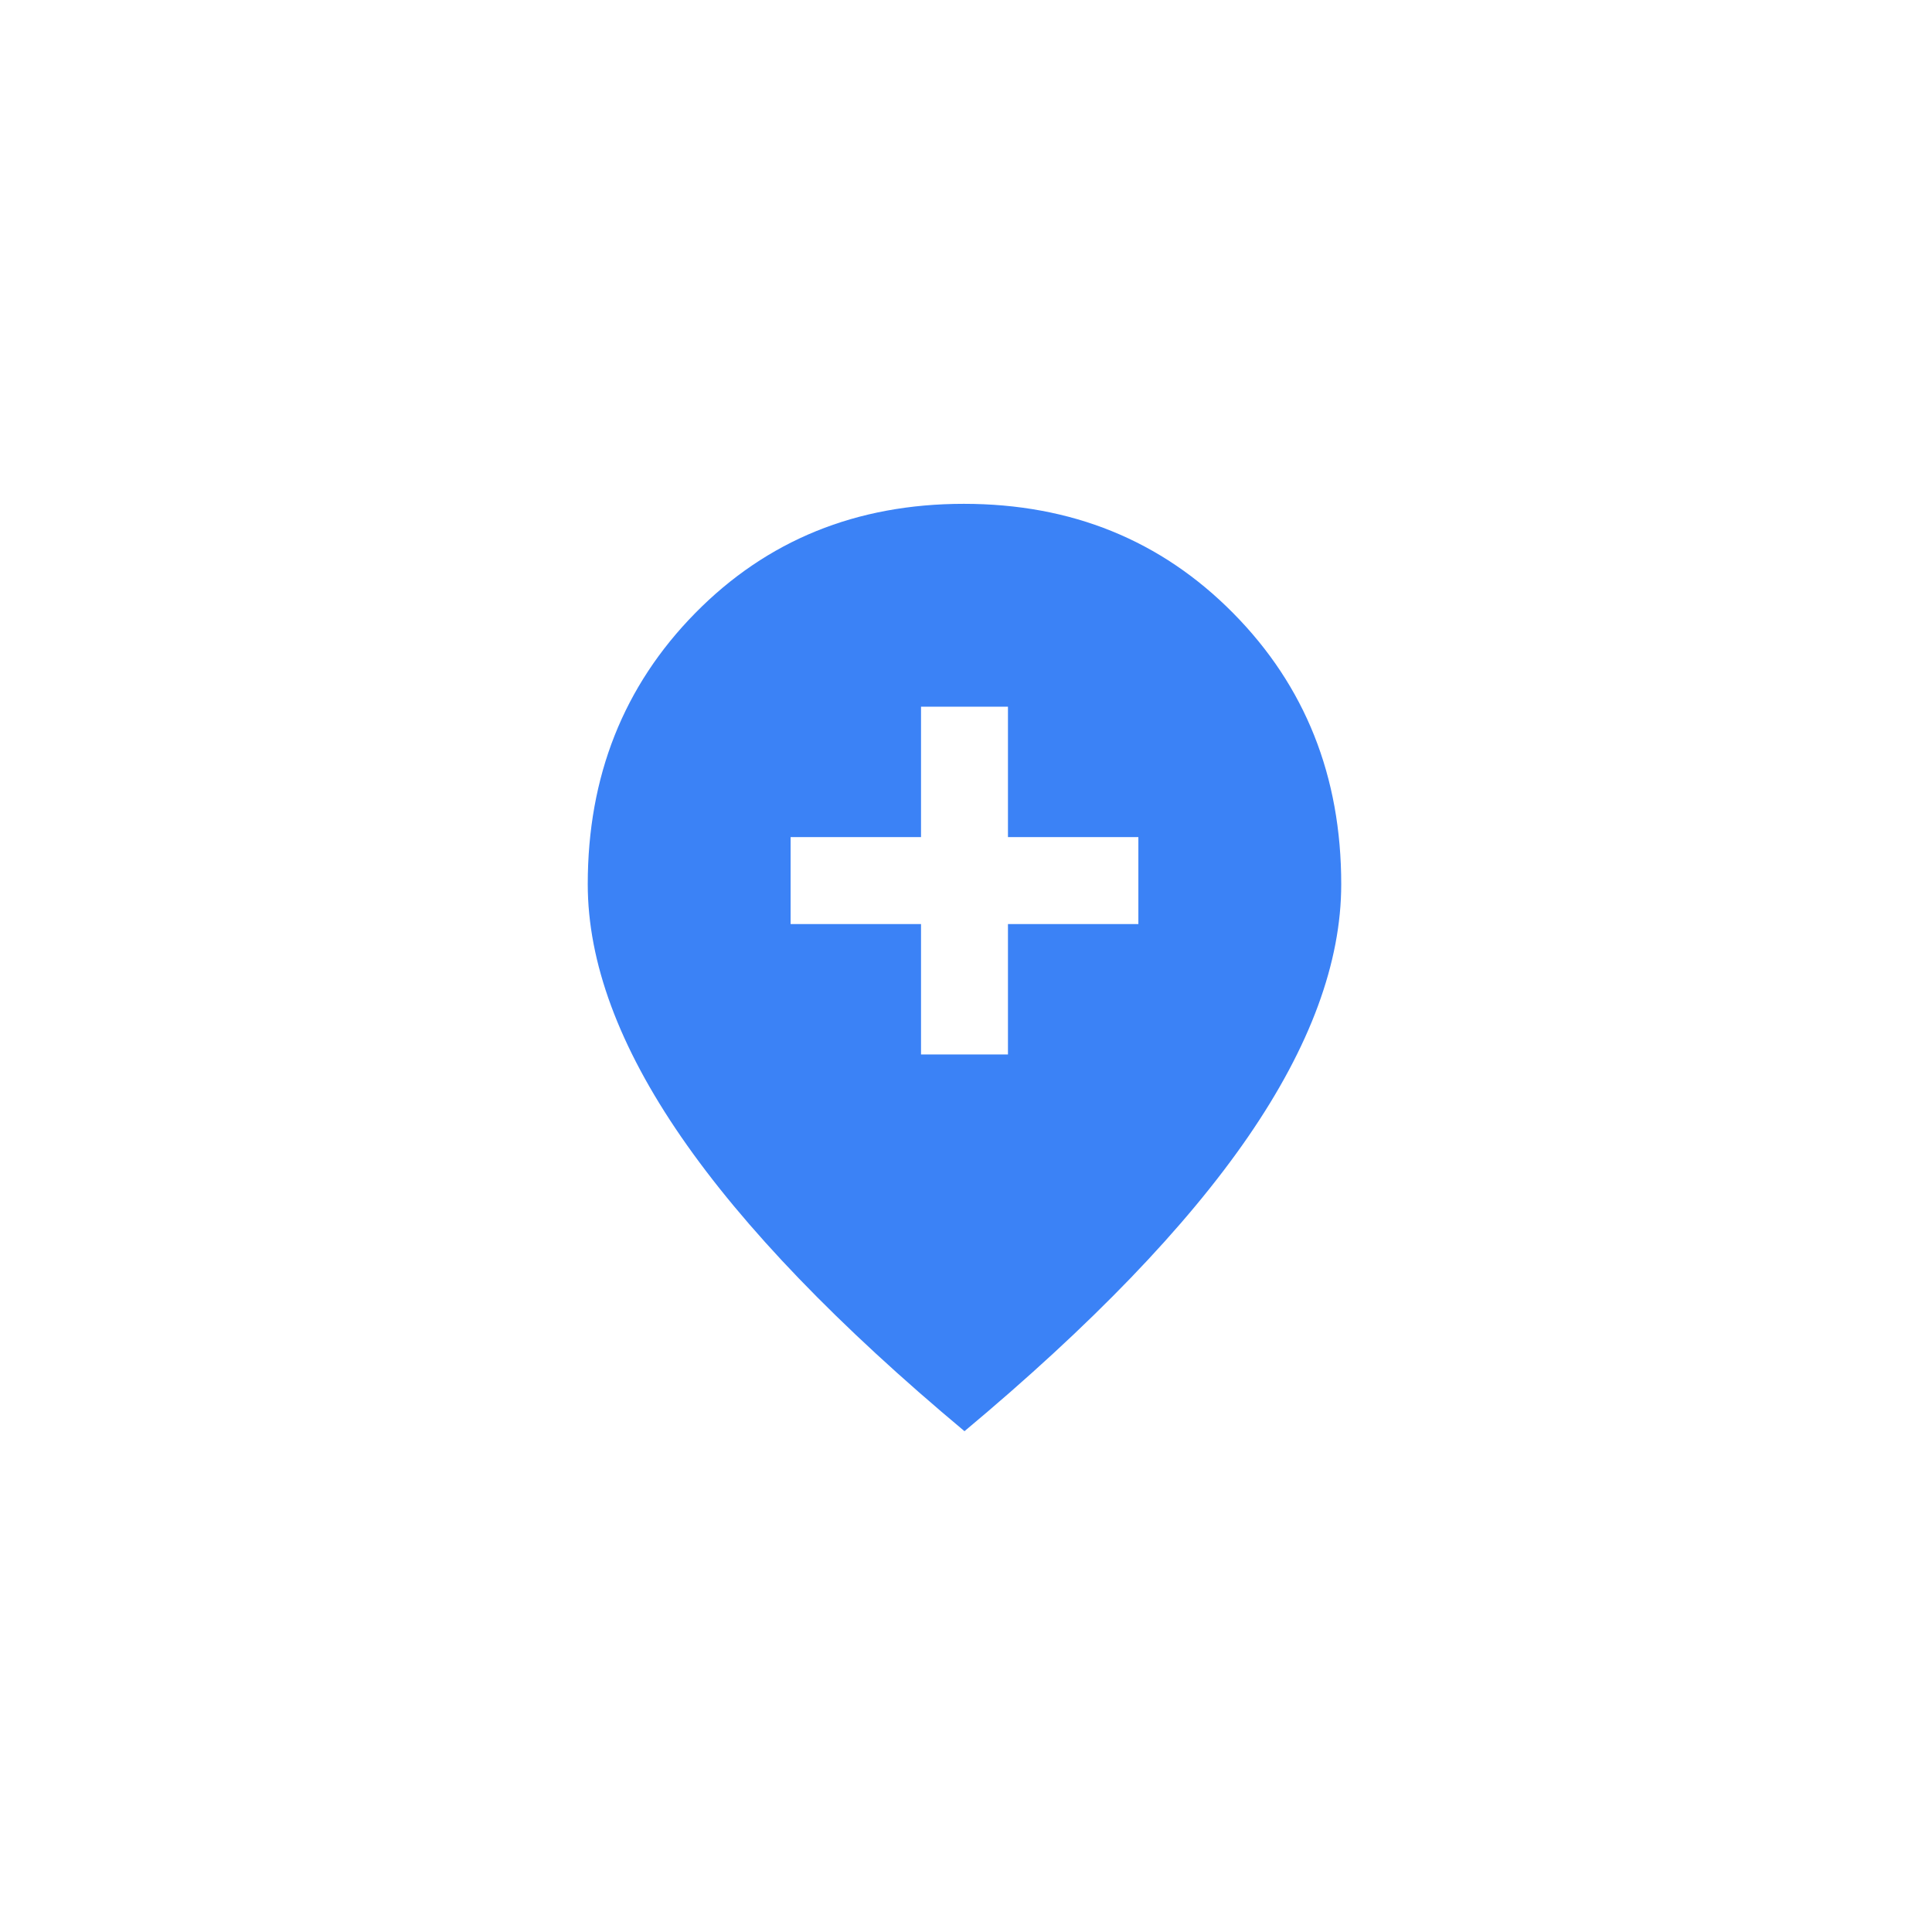
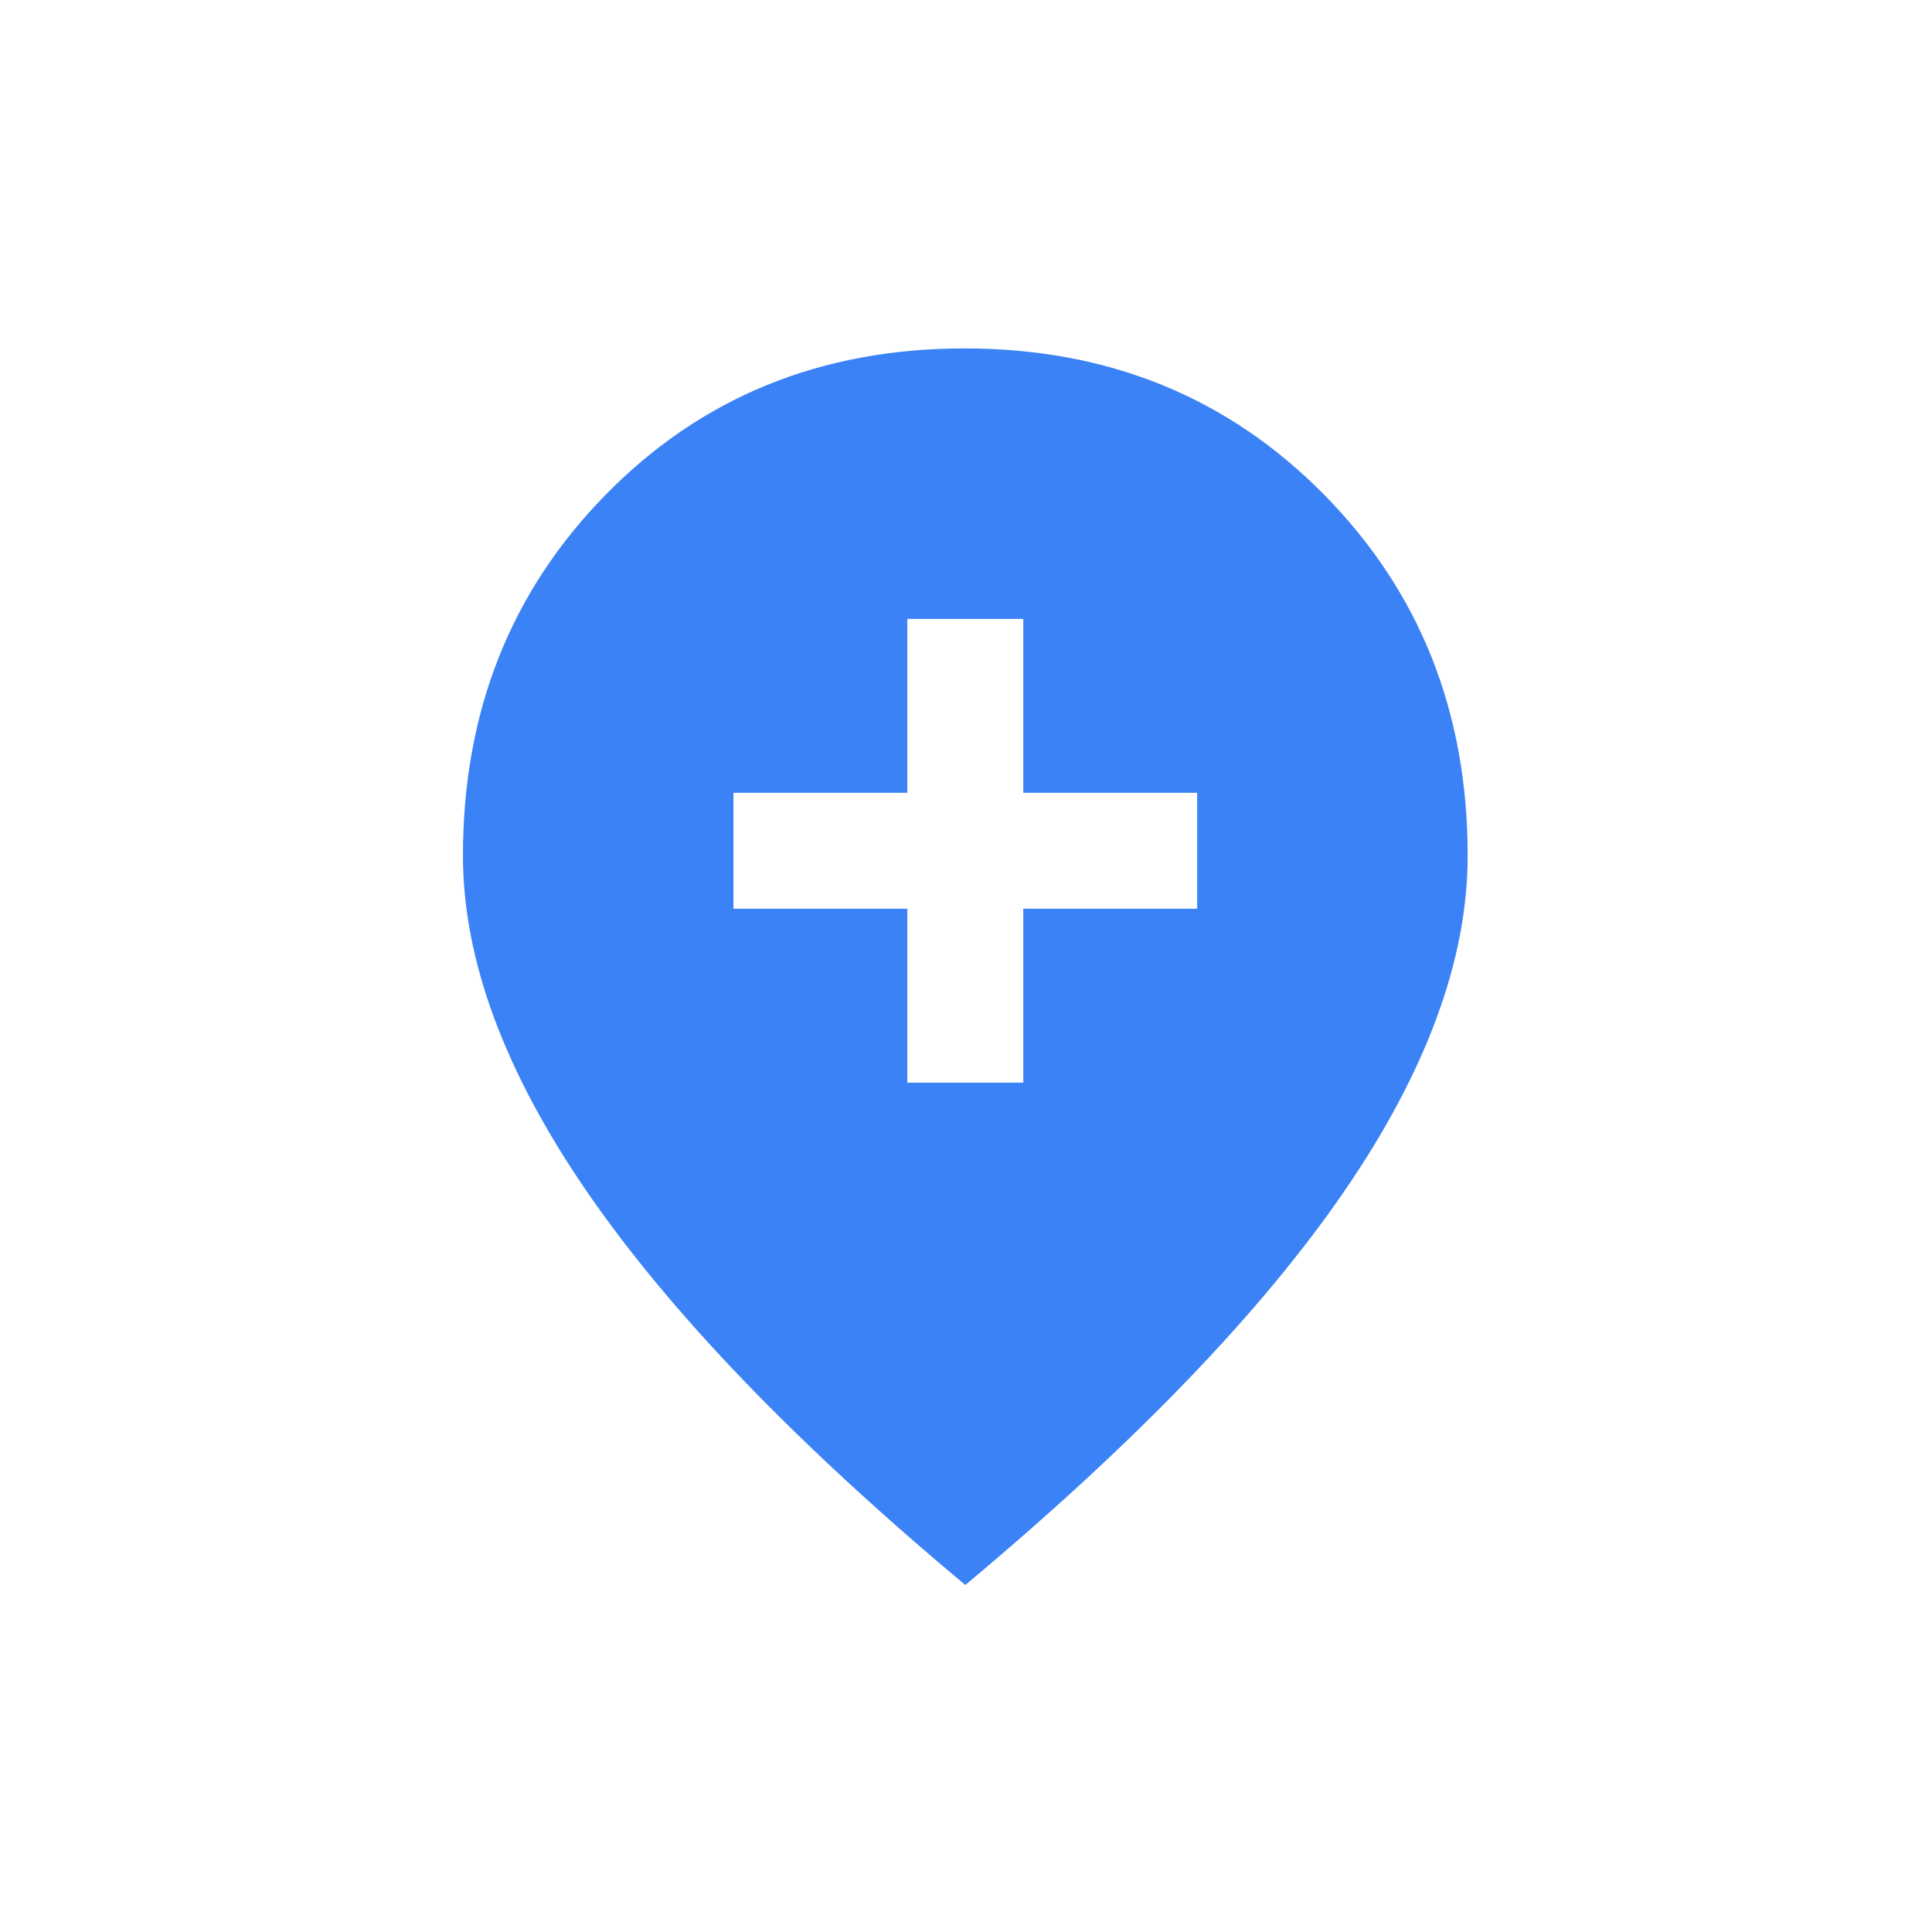
<svg xmlns="http://www.w3.org/2000/svg" width="512" height="512" viewBox="0 0 512 512">
  <rect width="512" height="512" fill="white" />
-   <g transform="translate(102, 410) scale(0.32)">
+   <g transform="translate(51, 461) scale(0.4267)">
    <path fill="#3b82f6" d="M444-408h72v-108h108v-72H516v-108h-72v108H336v72h108v108Zm36 312Q323.03-227.11 245.51-339.55 168-452 168-549q0-134 89-224.5T479.5-864q133.5 0 223 90.5T792-549q0 97-77 209T480-96Z" />
  </g>
</svg>
